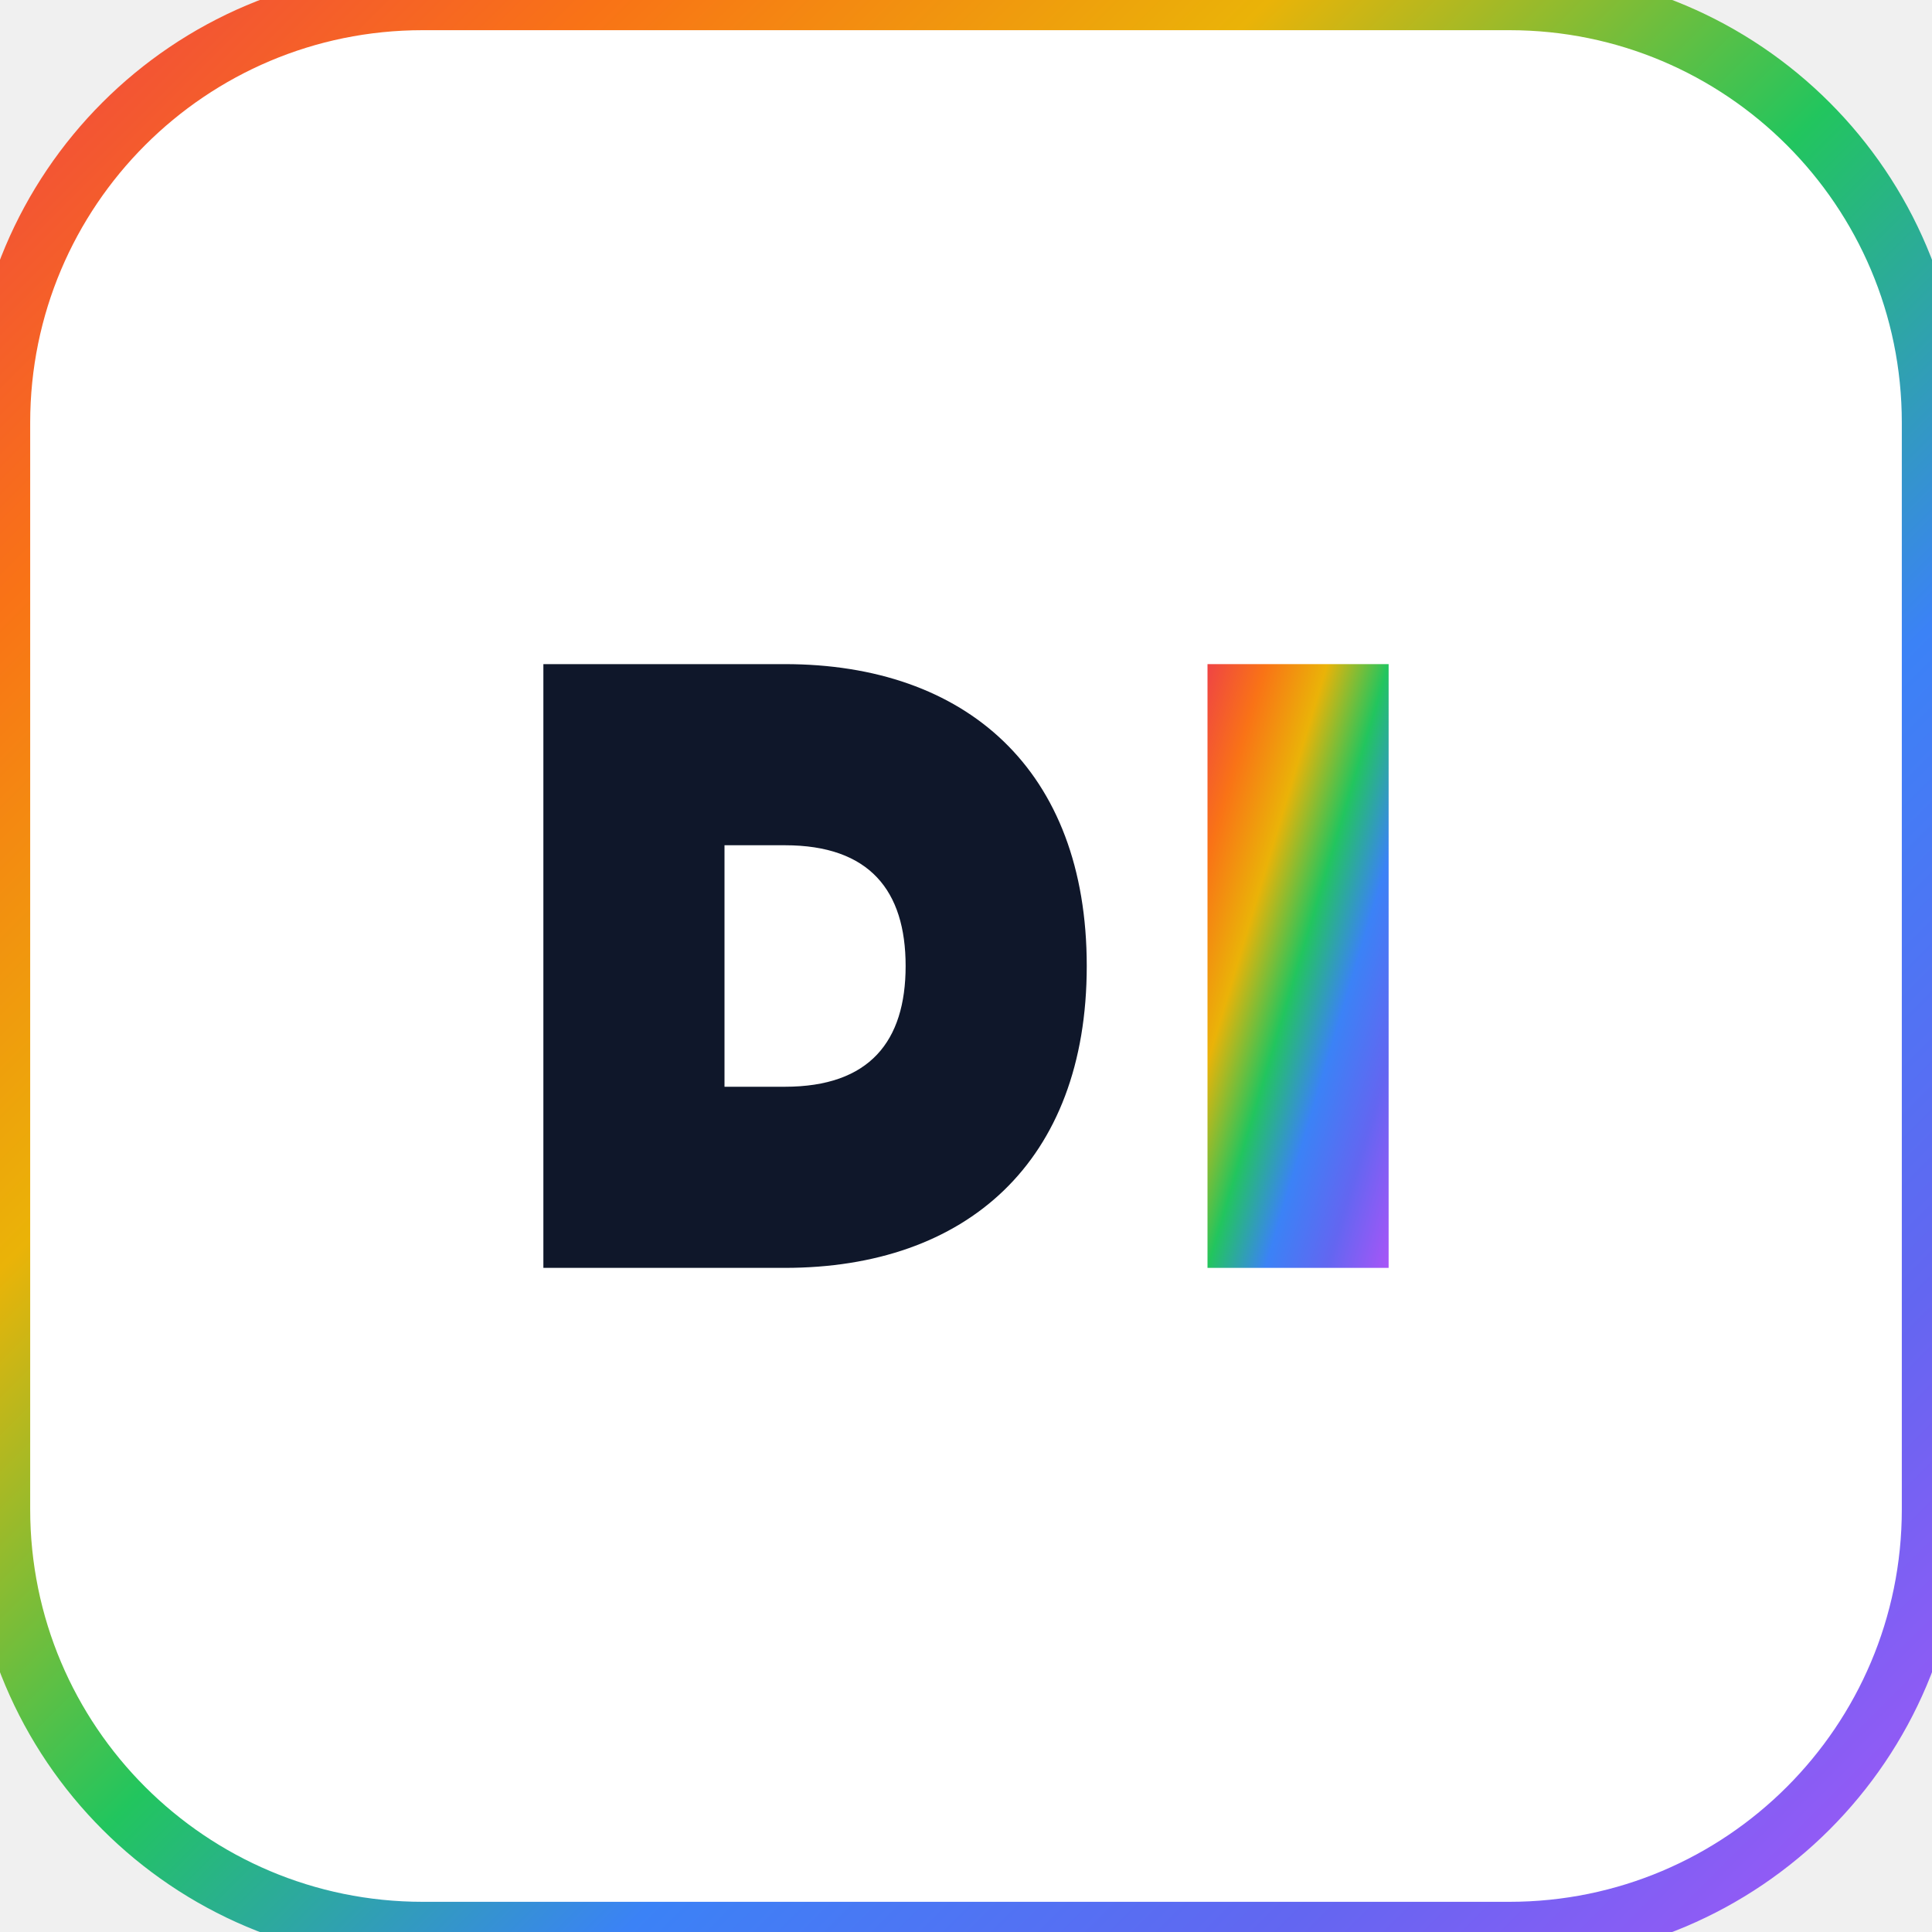
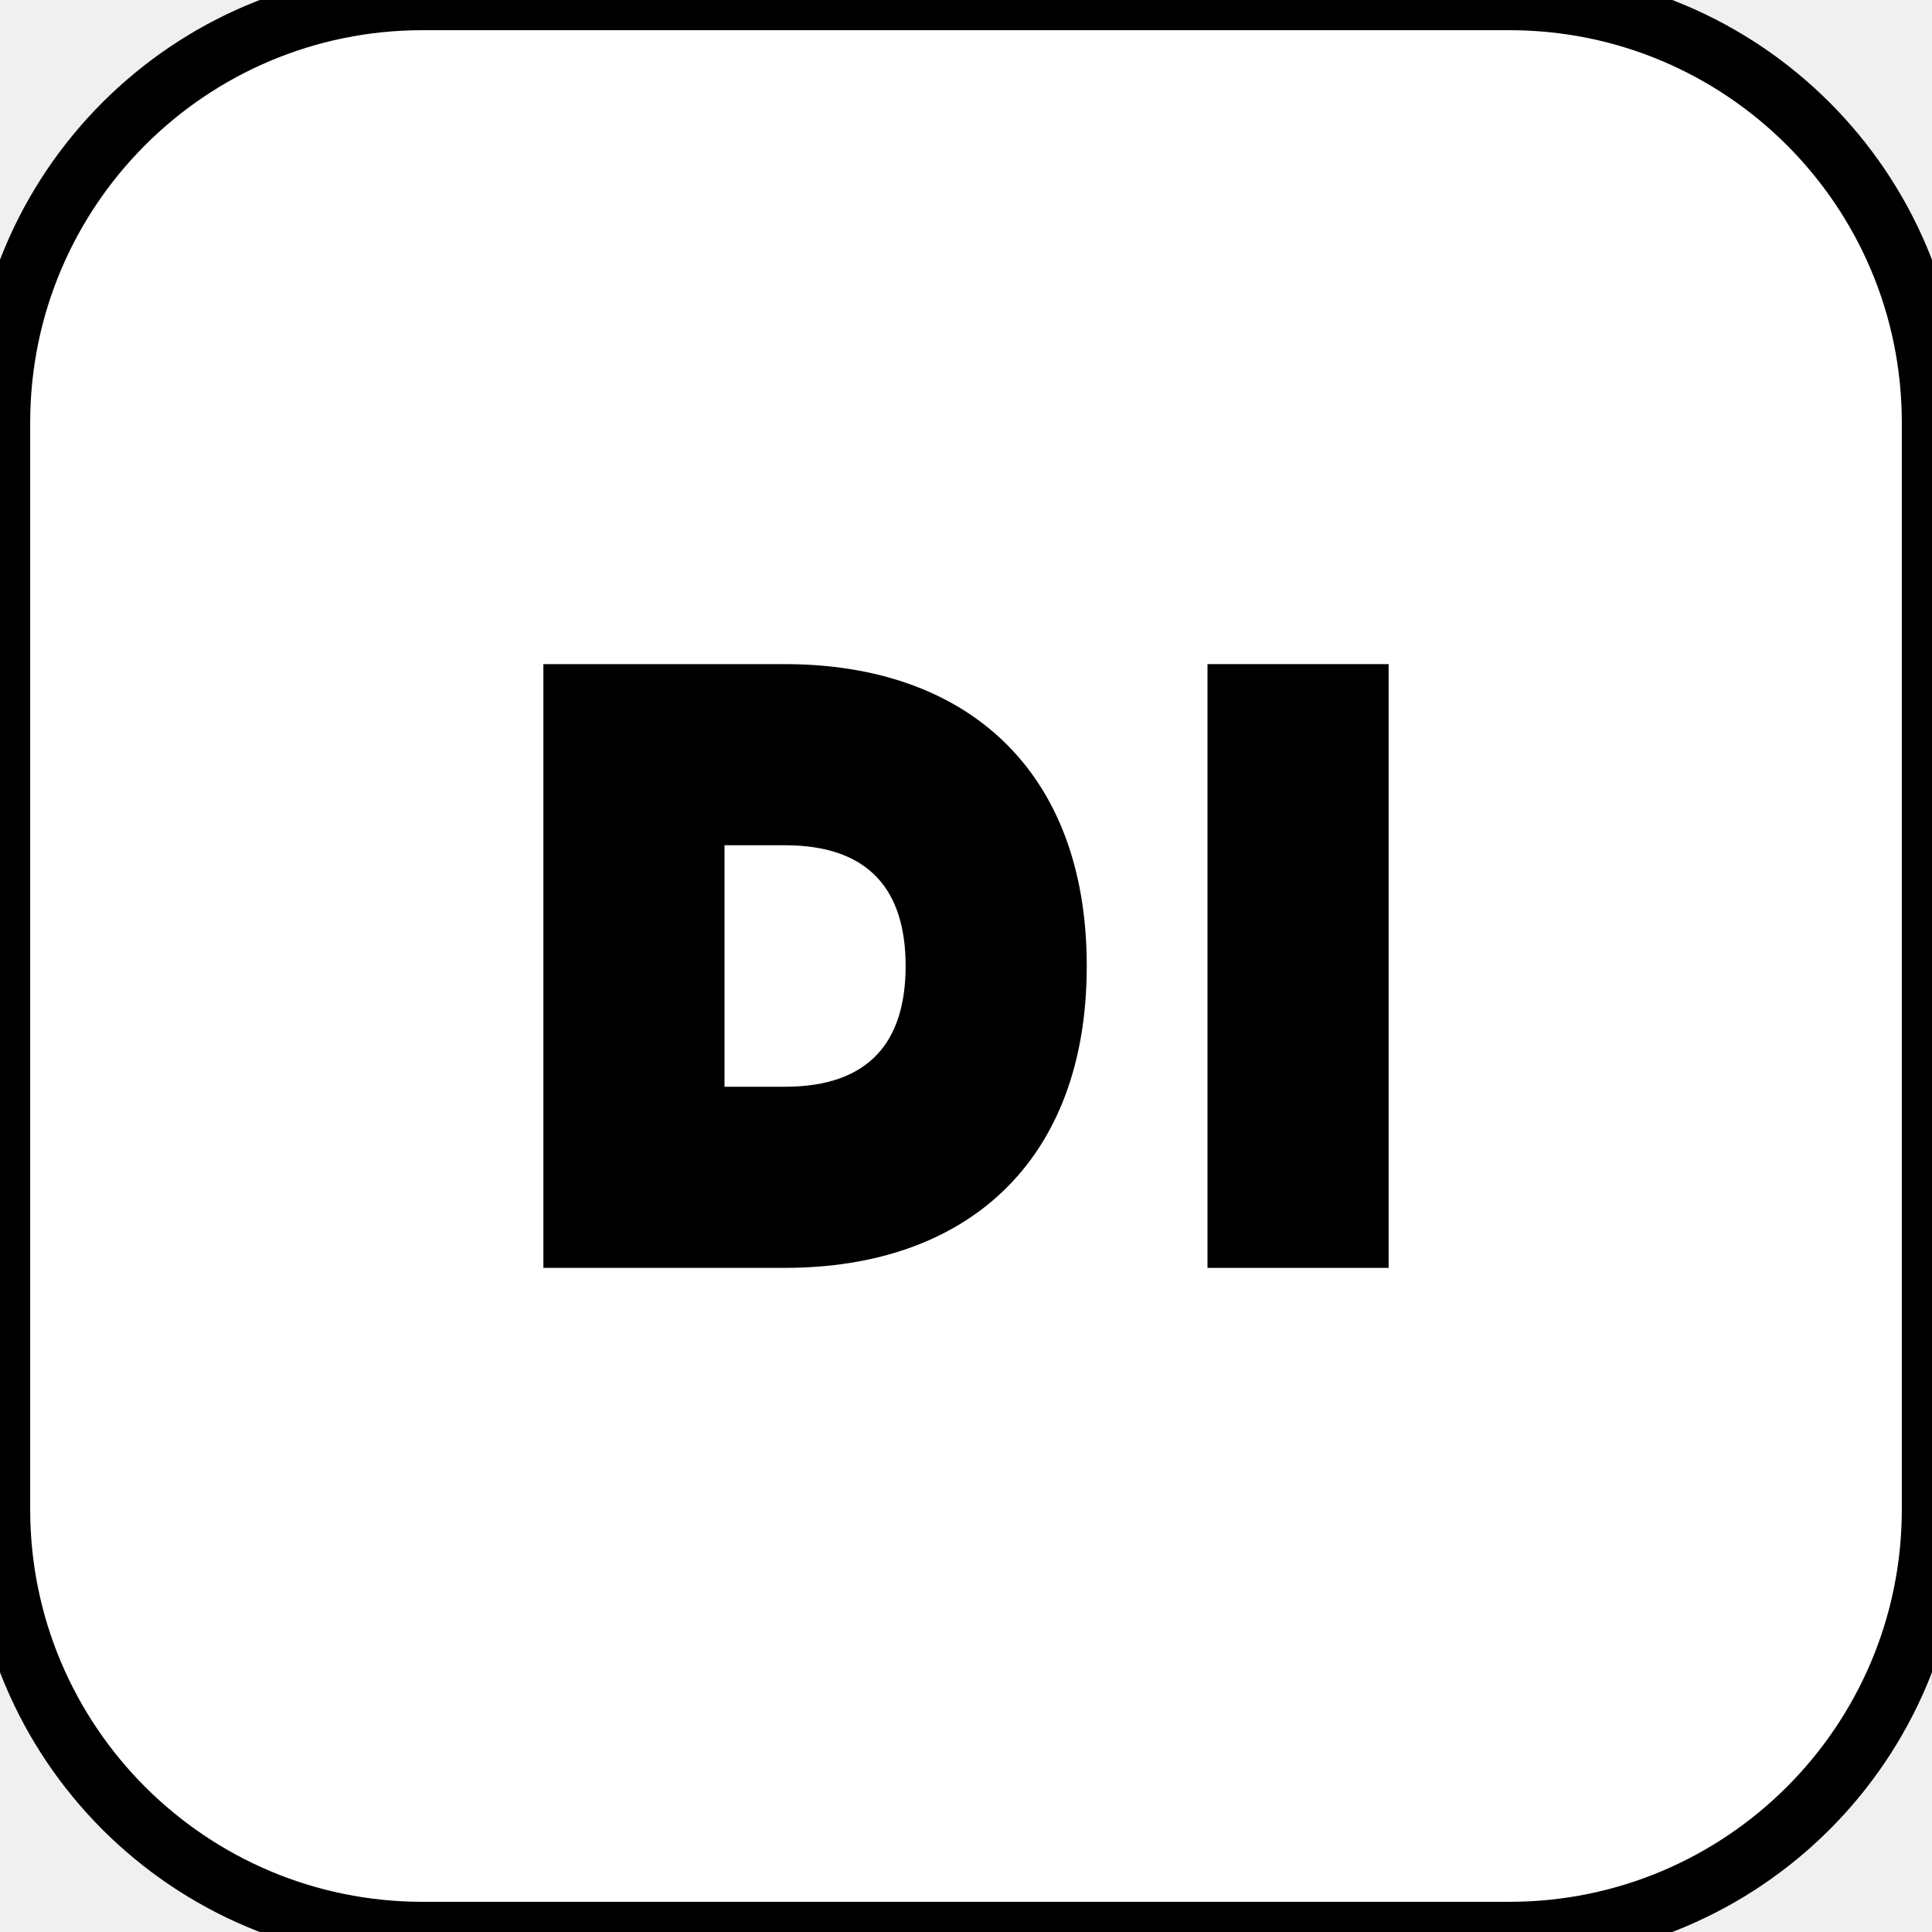
<svg xmlns="http://www.w3.org/2000/svg" viewBox="0 0 64 64" fill="none">
-   <defs>
-     <linearGradient id="g" x1="0%" y1="0%" x2="100%" y2="100%">
-       <stop offset="0%" stop-color="#ef4444" />
-       <stop offset="16%" stop-color="#f97316" />
-       <stop offset="33%" stop-color="#eab308" />
-       <stop offset="50%" stop-color="#22c55e" />
-       <stop offset="66%" stop-color="#3b82f6" />
-       <stop offset="83%" stop-color="#6366f1" />
-       <stop offset="100%" stop-color="#a855f7" />
-     </linearGradient>
-   </defs>
-   <rect width="64" height="64" rx="14" fill="#ffffff" stroke="url(#g)" stroke-width="2" />
-   <path d="M18 42V22h8c6 0 10 3.5 10 10s-4 10-10 10h-8zm8-6c2.8 0 4-1.5 4-4s-1.2-4-4-4h-2v8h2z" fill="#0f172a" />
-   <path d="M40 22h6v20h-6V22z" fill="url(#g)" />
+   <rect width="64" height="64" rx="14" fill="#ffffff" stroke="#000000" stroke-width="2" />
+   <path d="M18 42V22h8c6 0 10 3.5 10 10s-4 10-10 10h-8zm8-6c2.8 0 4-1.5 4-4s-1.2-4-4-4h-2v8h2z" fill="#000000" />
+   <path d="M40 22h6v20h-6V22z" fill="#000000" />
</svg>
